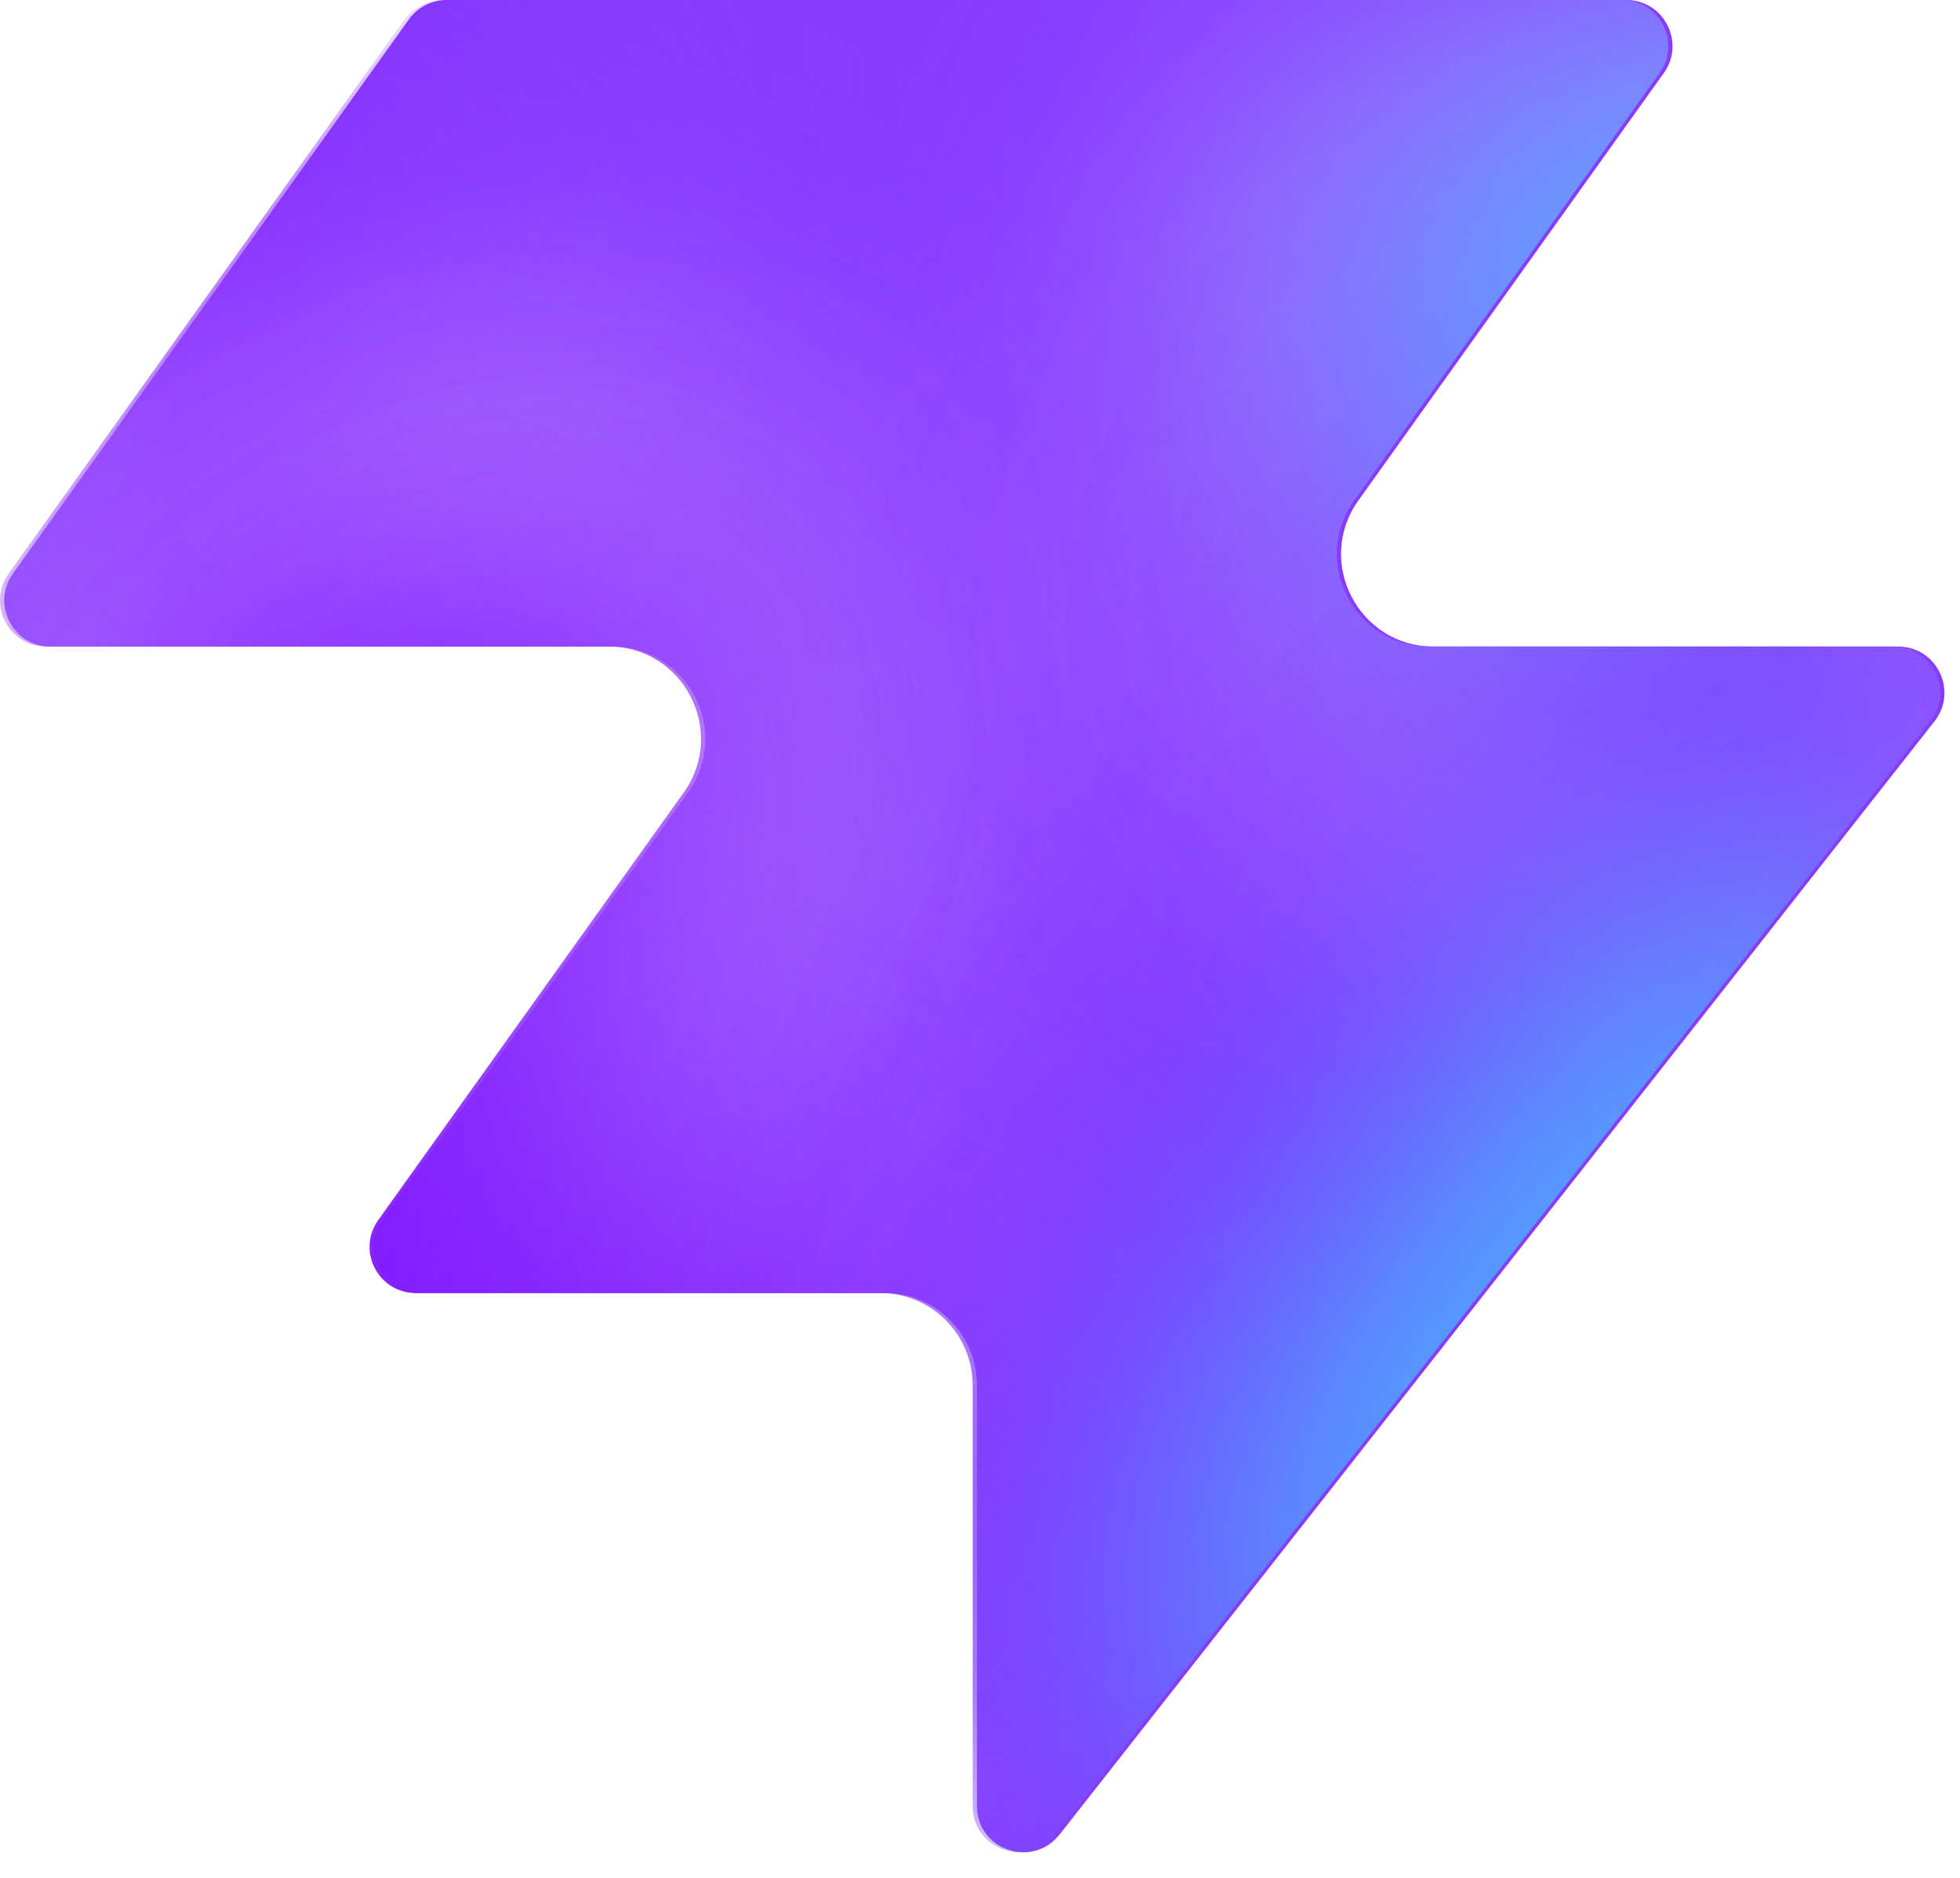
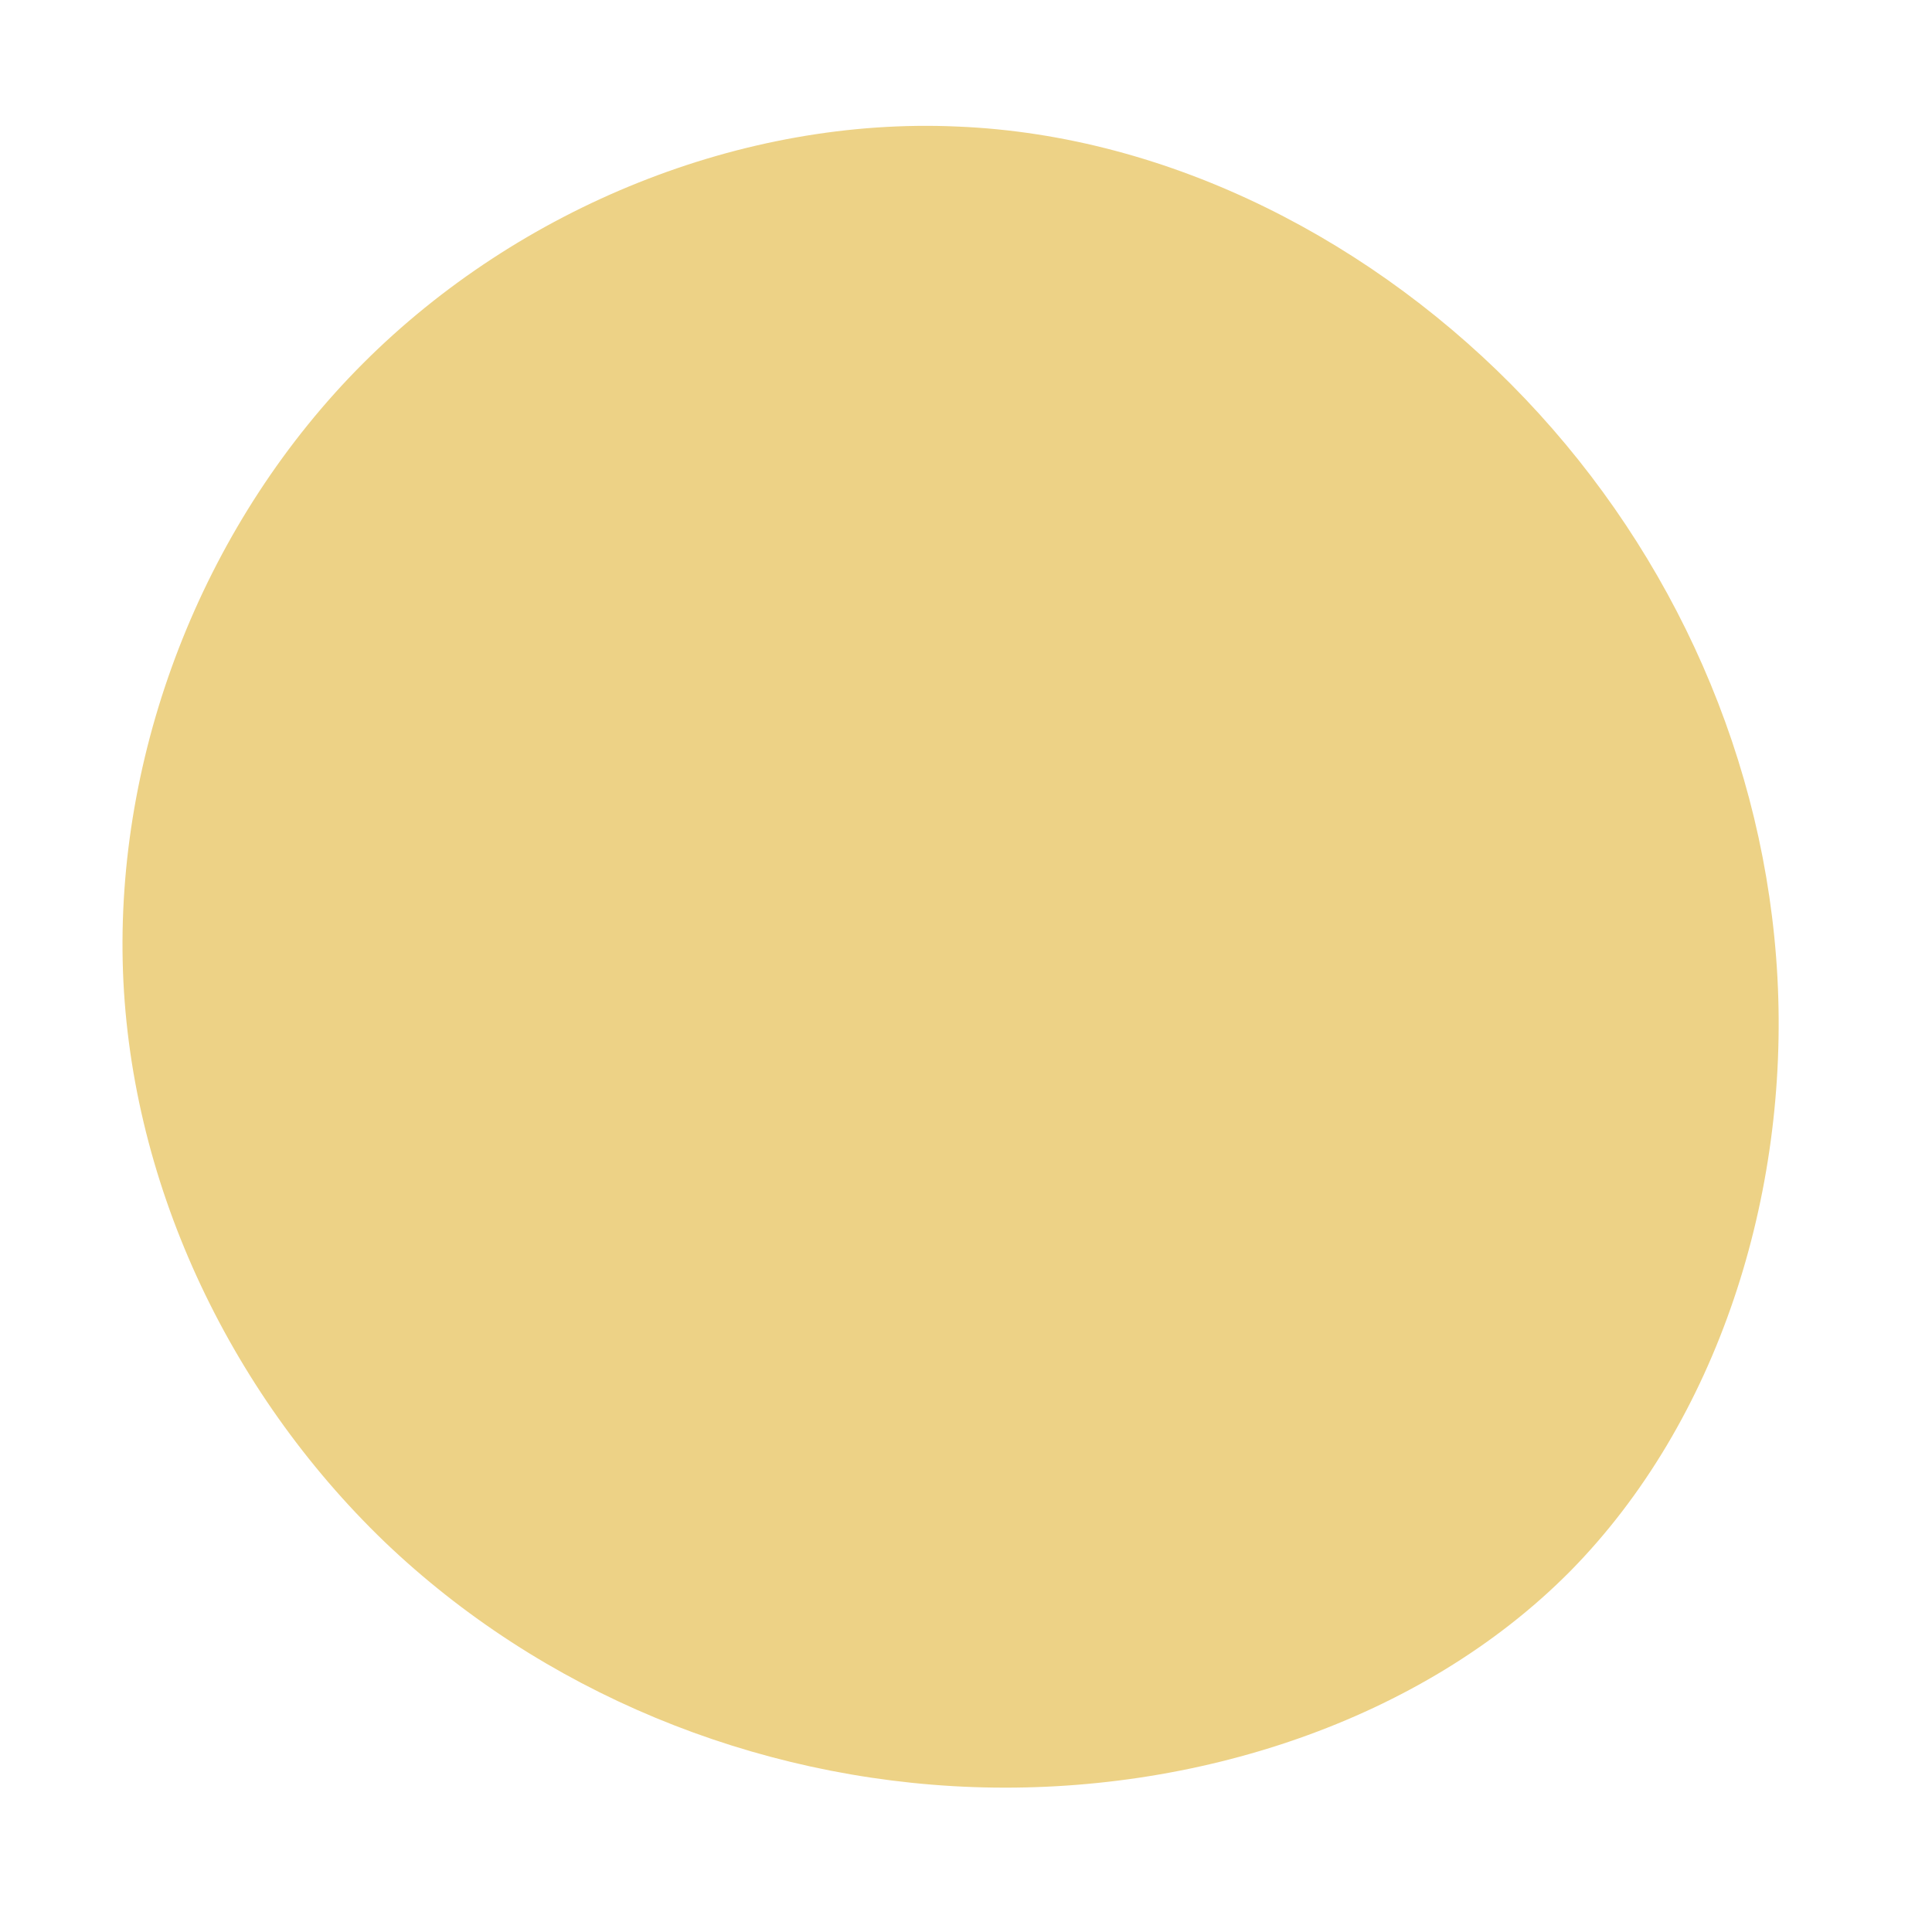
- <svg xmlns="http://www.w3.org/2000/svg" width="48" height="46" fill="none" viewBox="0 0 48 46">
-   <path fill="#863bff" d="M25.946 44.938c-.664.845-2.021.375-2.021-.698V33.937a2.26 2.26 0 0 0-2.262-2.262H10.287c-.92 0-1.456-1.04-.92-1.788l7.48-10.471c1.07-1.497 0-3.578-1.842-3.578H1.237c-.92 0-1.456-1.04-.92-1.788L10.013.474c.214-.297.556-.474.92-.474h28.894c.92 0 1.456 1.04.92 1.788l-7.48 10.471c-1.07 1.498 0 3.579 1.842 3.579h11.377c.943 0 1.473 1.088.89 1.83L25.947 44.94z" style="fill:#863bff;fill:color(display-p3 .525 .23 1);fill-opacity:1" />
-   <mask id="a" width="48" height="46" x="0" y="0" maskUnits="userSpaceOnUse" style="mask-type:alpha">
-     <path fill="#000" d="M25.842 44.938c-.664.844-2.021.375-2.021-.698V33.937a2.26 2.26 0 0 0-2.262-2.262H10.183c-.92 0-1.456-1.04-.92-1.788l7.48-10.471c1.07-1.498 0-3.579-1.842-3.579H1.133c-.92 0-1.456-1.04-.92-1.787L9.91.473c.214-.297.556-.474.92-.474h28.894c.92 0 1.456 1.04.92 1.788l-7.48 10.471c-1.07 1.498 0 3.578 1.842 3.578h11.377c.943 0 1.473 1.088.89 1.832L25.843 44.94z" style="fill:#000;fill-opacity:1" />
-   </mask>
-   <g mask="url(#a)">
-     <g filter="url(#b)">
-       <ellipse cx="5.508" cy="14.704" fill="#ede6ff" rx="5.508" ry="14.704" style="fill:#ede6ff;fill:color(display-p3 .927 .903 1);fill-opacity:1" transform="matrix(.00324 1 1 -.00324 -4.47 31.516)" />
-     </g>
-     <g filter="url(#c)">
-       <ellipse cx="10.399" cy="29.851" fill="#ede6ff" rx="10.399" ry="29.851" style="fill:#ede6ff;fill:color(display-p3 .927 .903 1);fill-opacity:1" transform="matrix(.00324 1 1 -.00324 -39.328 7.883)" />
-     </g>
-     <g filter="url(#d)">
-       <ellipse cx="5.508" cy="30.487" fill="#7e14ff" rx="5.508" ry="30.487" style="fill:#7e14ff;fill:color(display-p3 .492 .077 1);fill-opacity:1" transform="rotate(89.814 -25.913 -14.639)scale(1 -1)" />
-     </g>
-     <g filter="url(#e)">
-       <ellipse cx="5.508" cy="30.599" fill="#7e14ff" rx="5.508" ry="30.599" style="fill:#7e14ff;fill:color(display-p3 .492 .077 1);fill-opacity:1" transform="rotate(89.814 -32.644 -3.334)scale(1 -1)" />
-     </g>
-     <g filter="url(#f)">
-       <ellipse cx="5.508" cy="30.599" fill="#7e14ff" rx="5.508" ry="30.599" style="fill:#7e14ff;fill:color(display-p3 .492 .077 1);fill-opacity:1" transform="matrix(.00324 1 1 -.00324 -34.34 30.47)" />
-     </g>
-     <g filter="url(#g)">
-       <ellipse cx="14.072" cy="22.078" fill="#ede6ff" rx="14.072" ry="22.078" style="fill:#ede6ff;fill:color(display-p3 .927 .903 1);fill-opacity:1" transform="rotate(93.35 24.506 48.493)scale(-1 1)" />
-     </g>
-     <g filter="url(#h)">
-       <ellipse cx="3.47" cy="21.501" fill="#7e14ff" rx="3.47" ry="21.501" style="fill:#7e14ff;fill:color(display-p3 .492 .077 1);fill-opacity:1" transform="rotate(89.009 28.708 47.59)scale(-1 1)" />
-     </g>
-     <g filter="url(#i)">
-       <ellipse cx="3.47" cy="21.501" fill="#7e14ff" rx="3.47" ry="21.501" style="fill:#7e14ff;fill:color(display-p3 .492 .077 1);fill-opacity:1" transform="rotate(89.009 28.708 47.59)scale(-1 1)" />
-     </g>
-     <g filter="url(#j)">
-       <ellipse cx=".387" cy="8.972" fill="#7e14ff" rx="4.407" ry="29.108" style="fill:#7e14ff;fill:color(display-p3 .492 .077 1);fill-opacity:1" transform="rotate(39.51 .387 8.972)" />
-     </g>
-     <g filter="url(#k)">
-       <ellipse cx="47.523" cy="-6.092" fill="#7e14ff" rx="4.407" ry="29.108" style="fill:#7e14ff;fill:color(display-p3 .492 .077 1);fill-opacity:1" transform="rotate(37.892 47.523 -6.092)" />
-     </g>
-     <g filter="url(#l)">
-       <ellipse cx="41.412" cy="6.333" fill="#47bfff" rx="5.971" ry="9.665" style="fill:#47bfff;fill:color(display-p3 .28 .748 1);fill-opacity:1" transform="rotate(37.892 41.412 6.333)" />
-     </g>
-     <g filter="url(#m)">
-       <ellipse cx="-1.879" cy="38.332" fill="#7e14ff" rx="4.407" ry="29.108" style="fill:#7e14ff;fill:color(display-p3 .492 .077 1);fill-opacity:1" transform="rotate(37.892 -1.88 38.332)" />
-     </g>
-     <g filter="url(#n)">
-       <ellipse cx="-1.879" cy="38.332" fill="#7e14ff" rx="4.407" ry="29.108" style="fill:#7e14ff;fill:color(display-p3 .492 .077 1);fill-opacity:1" transform="rotate(37.892 -1.88 38.332)" />
-     </g>
-     <g filter="url(#o)">
-       <ellipse cx="35.651" cy="29.907" fill="#7e14ff" rx="4.407" ry="29.108" style="fill:#7e14ff;fill:color(display-p3 .492 .077 1);fill-opacity:1" transform="rotate(37.892 35.651 29.907)" />
-     </g>
-     <g filter="url(#p)">
-       <ellipse cx="38.418" cy="32.4" fill="#47bfff" rx="5.971" ry="15.297" style="fill:#47bfff;fill:color(display-p3 .28 .748 1);fill-opacity:1" transform="rotate(37.892 38.418 32.4)" />
-     </g>
-   </g>
-   <defs>
-     <filter id="b" width="60.045" height="41.654" x="-19.77" y="16.149" color-interpolation-filters="sRGB" filterUnits="userSpaceOnUse">
-       <feFlood flood-opacity="0" result="BackgroundImageFix" />
-       <feBlend in="SourceGraphic" in2="BackgroundImageFix" result="shape" />
-       <feGaussianBlur result="effect1_foregroundBlur_2002_17158" stdDeviation="7.659" />
-     </filter>
-     <filter id="c" width="90.34" height="51.437" x="-54.613" y="-7.533" color-interpolation-filters="sRGB" filterUnits="userSpaceOnUse">
-       <feFlood flood-opacity="0" result="BackgroundImageFix" />
-       <feBlend in="SourceGraphic" in2="BackgroundImageFix" result="shape" />
-       <feGaussianBlur result="effect1_foregroundBlur_2002_17158" stdDeviation="7.659" />
-     </filter>
-     <filter id="d" width="79.355" height="29.4" x="-49.64" y="2.03" color-interpolation-filters="sRGB" filterUnits="userSpaceOnUse">
-       <feFlood flood-opacity="0" result="BackgroundImageFix" />
-       <feBlend in="SourceGraphic" in2="BackgroundImageFix" result="shape" />
-       <feGaussianBlur result="effect1_foregroundBlur_2002_17158" stdDeviation="4.596" />
-     </filter>
-     <filter id="e" width="79.579" height="29.4" x="-45.045" y="20.029" color-interpolation-filters="sRGB" filterUnits="userSpaceOnUse">
-       <feFlood flood-opacity="0" result="BackgroundImageFix" />
-       <feBlend in="SourceGraphic" in2="BackgroundImageFix" result="shape" />
-       <feGaussianBlur result="effect1_foregroundBlur_2002_17158" stdDeviation="4.596" />
-     </filter>
-     <filter id="f" width="79.579" height="29.4" x="-43.513" y="21.178" color-interpolation-filters="sRGB" filterUnits="userSpaceOnUse">
-       <feFlood flood-opacity="0" result="BackgroundImageFix" />
-       <feBlend in="SourceGraphic" in2="BackgroundImageFix" result="shape" />
-       <feGaussianBlur result="effect1_foregroundBlur_2002_17158" stdDeviation="4.596" />
-     </filter>
-     <filter id="g" width="74.749" height="58.852" x="15.756" y="-17.901" color-interpolation-filters="sRGB" filterUnits="userSpaceOnUse">
-       <feFlood flood-opacity="0" result="BackgroundImageFix" />
-       <feBlend in="SourceGraphic" in2="BackgroundImageFix" result="shape" />
-       <feGaussianBlur result="effect1_foregroundBlur_2002_17158" stdDeviation="7.659" />
-     </filter>
-     <filter id="h" width="61.377" height="25.362" x="23.548" y="2.284" color-interpolation-filters="sRGB" filterUnits="userSpaceOnUse">
-       <feFlood flood-opacity="0" result="BackgroundImageFix" />
-       <feBlend in="SourceGraphic" in2="BackgroundImageFix" result="shape" />
-       <feGaussianBlur result="effect1_foregroundBlur_2002_17158" stdDeviation="4.596" />
-     </filter>
-     <filter id="i" width="61.377" height="25.362" x="23.548" y="2.284" color-interpolation-filters="sRGB" filterUnits="userSpaceOnUse">
-       <feFlood flood-opacity="0" result="BackgroundImageFix" />
-       <feBlend in="SourceGraphic" in2="BackgroundImageFix" result="shape" />
-       <feGaussianBlur result="effect1_foregroundBlur_2002_17158" stdDeviation="4.596" />
-     </filter>
-     <filter id="j" width="56.045" height="63.649" x="-27.636" y="-22.853" color-interpolation-filters="sRGB" filterUnits="userSpaceOnUse">
-       <feFlood flood-opacity="0" result="BackgroundImageFix" />
-       <feBlend in="SourceGraphic" in2="BackgroundImageFix" result="shape" />
-       <feGaussianBlur result="effect1_foregroundBlur_2002_17158" stdDeviation="4.596" />
-     </filter>
-     <filter id="k" width="54.814" height="64.646" x="20.116" y="-38.415" color-interpolation-filters="sRGB" filterUnits="userSpaceOnUse">
-       <feFlood flood-opacity="0" result="BackgroundImageFix" />
-       <feBlend in="SourceGraphic" in2="BackgroundImageFix" result="shape" />
-       <feGaussianBlur result="effect1_foregroundBlur_2002_17158" stdDeviation="4.596" />
-     </filter>
-     <filter id="l" width="33.541" height="35.313" x="24.641" y="-11.323" color-interpolation-filters="sRGB" filterUnits="userSpaceOnUse">
-       <feFlood flood-opacity="0" result="BackgroundImageFix" />
-       <feBlend in="SourceGraphic" in2="BackgroundImageFix" result="shape" />
-       <feGaussianBlur result="effect1_foregroundBlur_2002_17158" stdDeviation="4.596" />
-     </filter>
-     <filter id="m" width="54.814" height="64.646" x="-29.286" y="6.009" color-interpolation-filters="sRGB" filterUnits="userSpaceOnUse">
-       <feFlood flood-opacity="0" result="BackgroundImageFix" />
-       <feBlend in="SourceGraphic" in2="BackgroundImageFix" result="shape" />
-       <feGaussianBlur result="effect1_foregroundBlur_2002_17158" stdDeviation="4.596" />
-     </filter>
-     <filter id="n" width="54.814" height="64.646" x="-29.286" y="6.009" color-interpolation-filters="sRGB" filterUnits="userSpaceOnUse">
-       <feFlood flood-opacity="0" result="BackgroundImageFix" />
-       <feBlend in="SourceGraphic" in2="BackgroundImageFix" result="shape" />
-       <feGaussianBlur result="effect1_foregroundBlur_2002_17158" stdDeviation="4.596" />
-     </filter>
-     <filter id="o" width="54.814" height="64.646" x="8.244" y="-2.416" color-interpolation-filters="sRGB" filterUnits="userSpaceOnUse">
-       <feFlood flood-opacity="0" result="BackgroundImageFix" />
-       <feBlend in="SourceGraphic" in2="BackgroundImageFix" result="shape" />
-       <feGaussianBlur result="effect1_foregroundBlur_2002_17158" stdDeviation="4.596" />
-     </filter>
-     <filter id="p" width="39.409" height="43.623" x="18.713" y="10.588" color-interpolation-filters="sRGB" filterUnits="userSpaceOnUse">
-       <feFlood flood-opacity="0" result="BackgroundImageFix" />
-       <feBlend in="SourceGraphic" in2="BackgroundImageFix" result="shape" />
-       <feGaussianBlur result="effect1_foregroundBlur_2002_17158" stdDeviation="4.596" />
-     </filter>
-   </defs>
+ <svg xmlns="http://www.w3.org/2000/svg" viewBox="0 0 200 200">
+   <path fill="#EDD286" d="M57.9,-58.7C73.3,-42.5,82.8,-21.2,84,1.2C85.2,23.6,77.9,47.1,62.5,62.7C47.1,78.2,23.6,85.8,0.8,85C-22,84.2,-44,75.1,-60.2,59.6C-76.4,44,-86.8,22,-87.3,-0.5C-87.8,-23.1,-78.6,-46.2,-62.4,-62.4C-46.2,-78.6,-23.1,-87.9,-0.9,-86.9C21.2,-86,42.5,-74.9,57.9,-58.7Z" transform="translate(100 100)" />
</svg>
